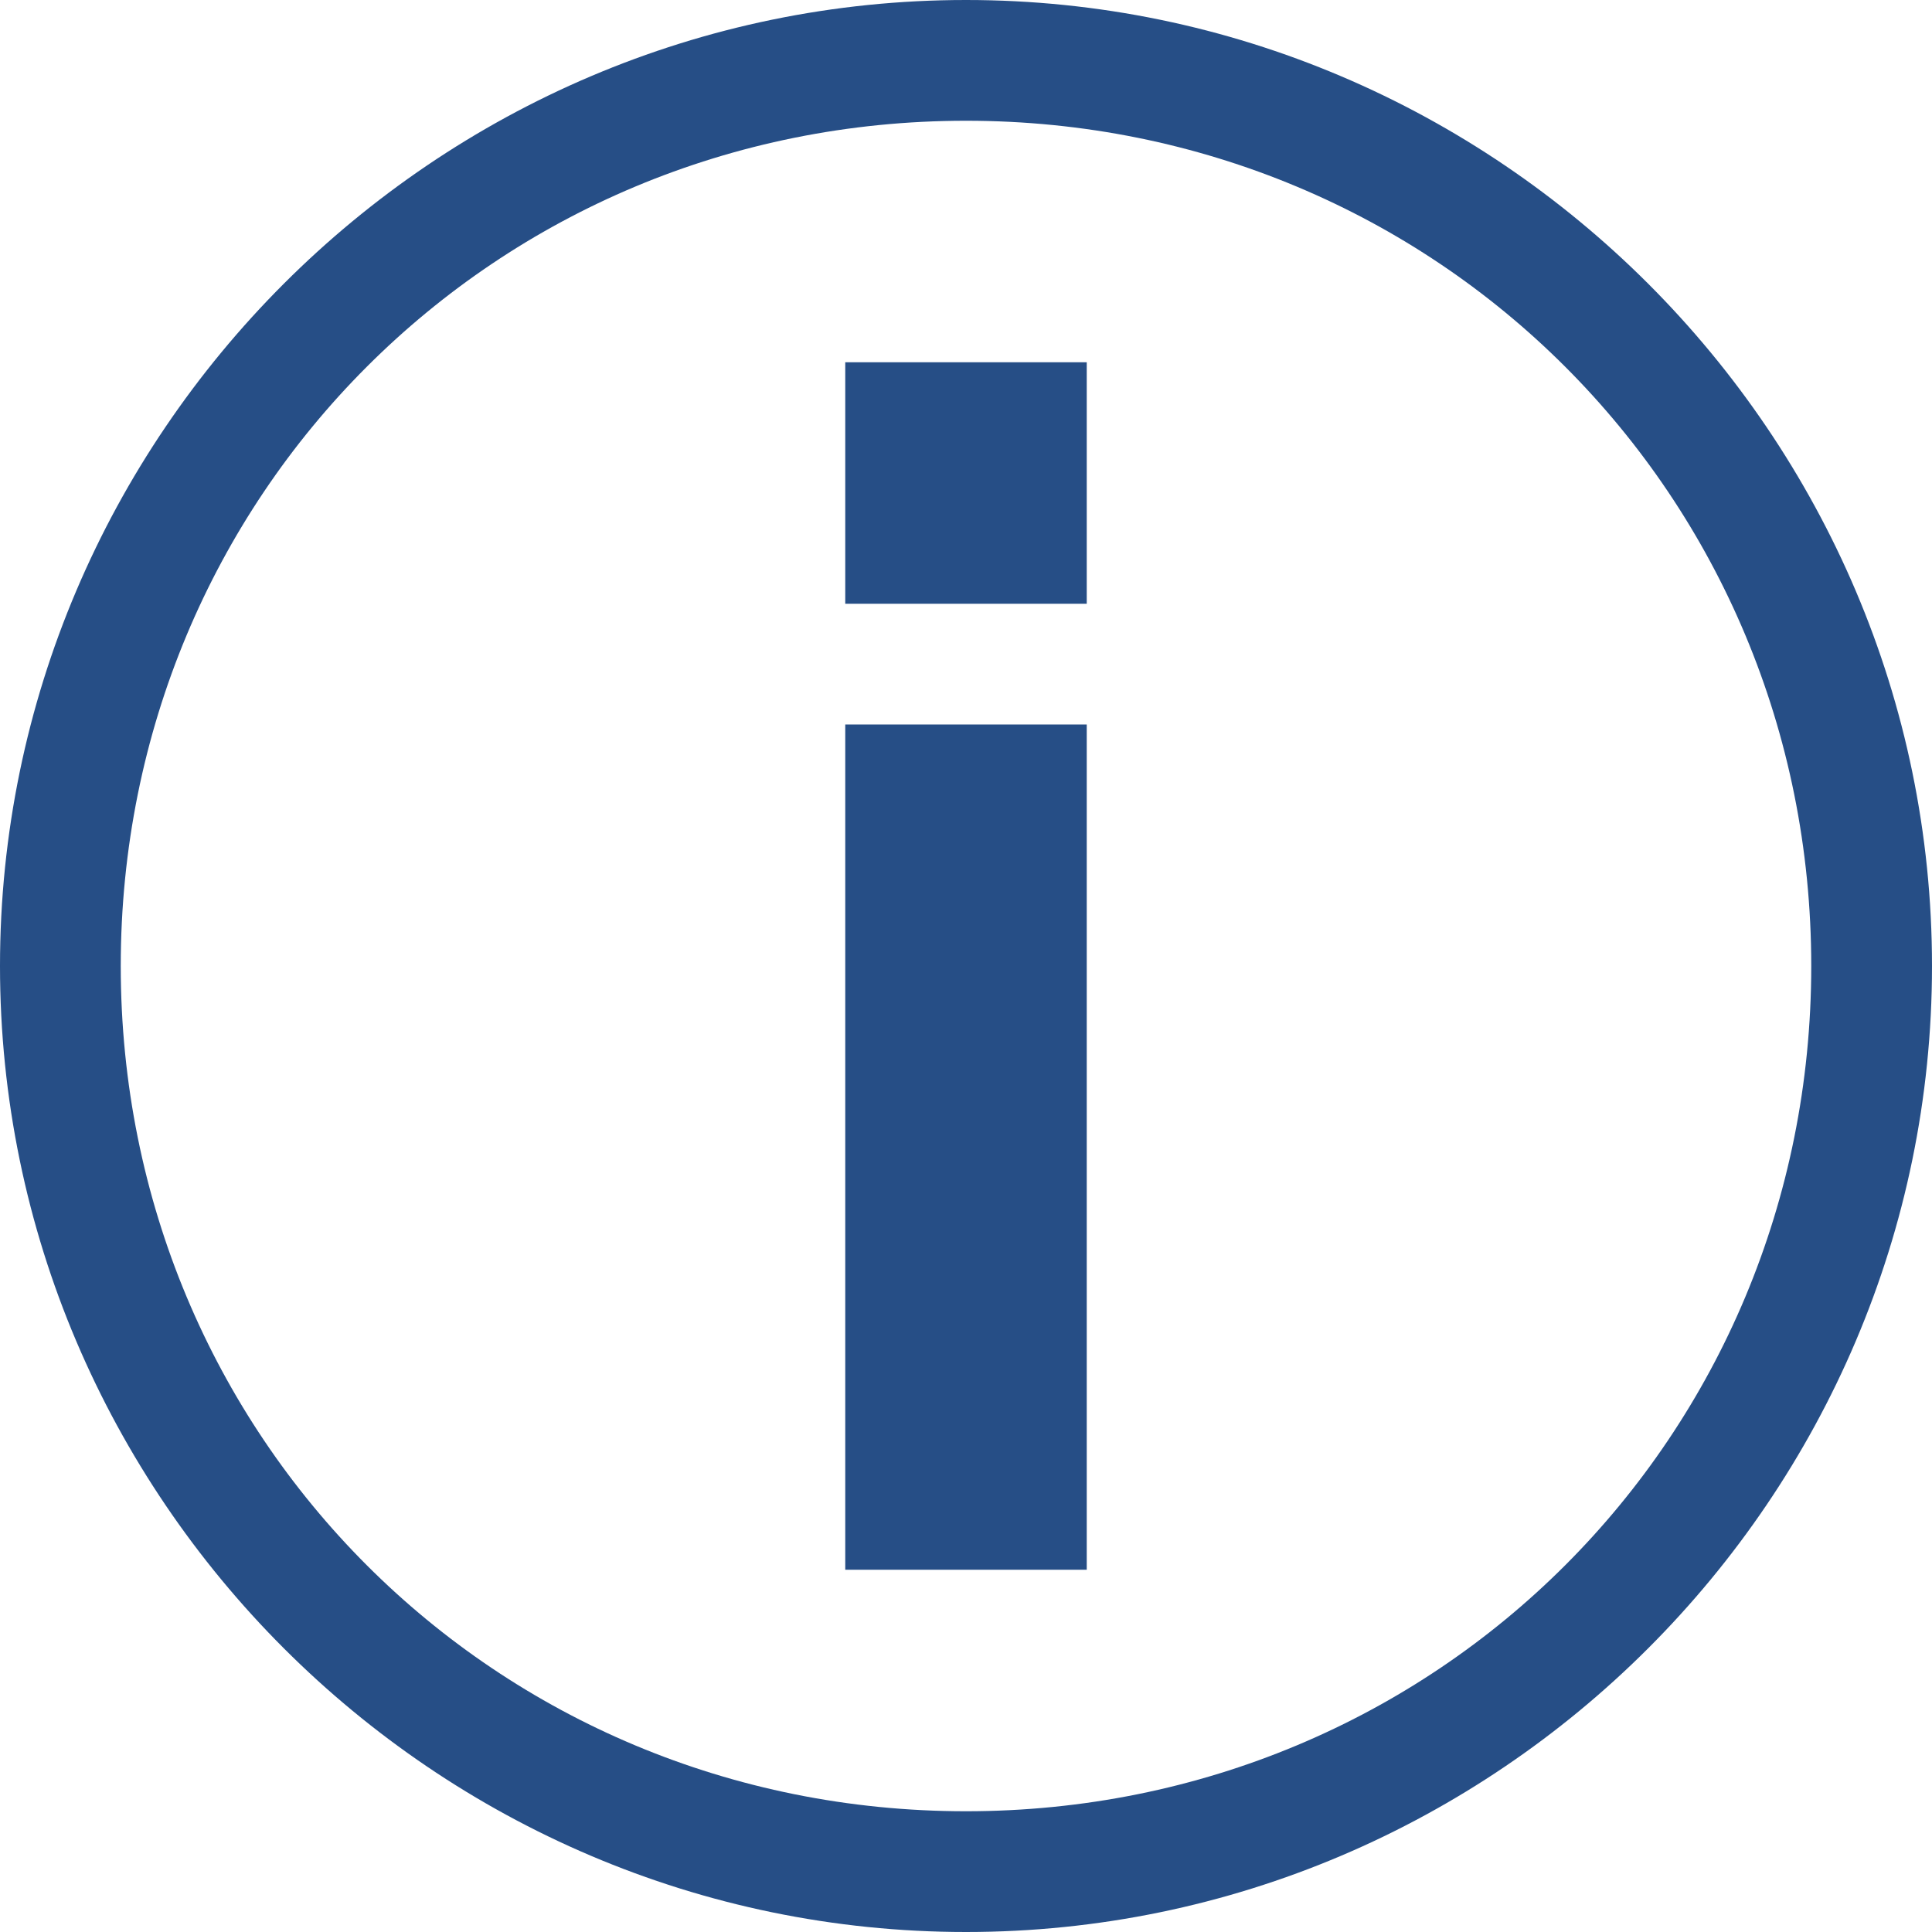
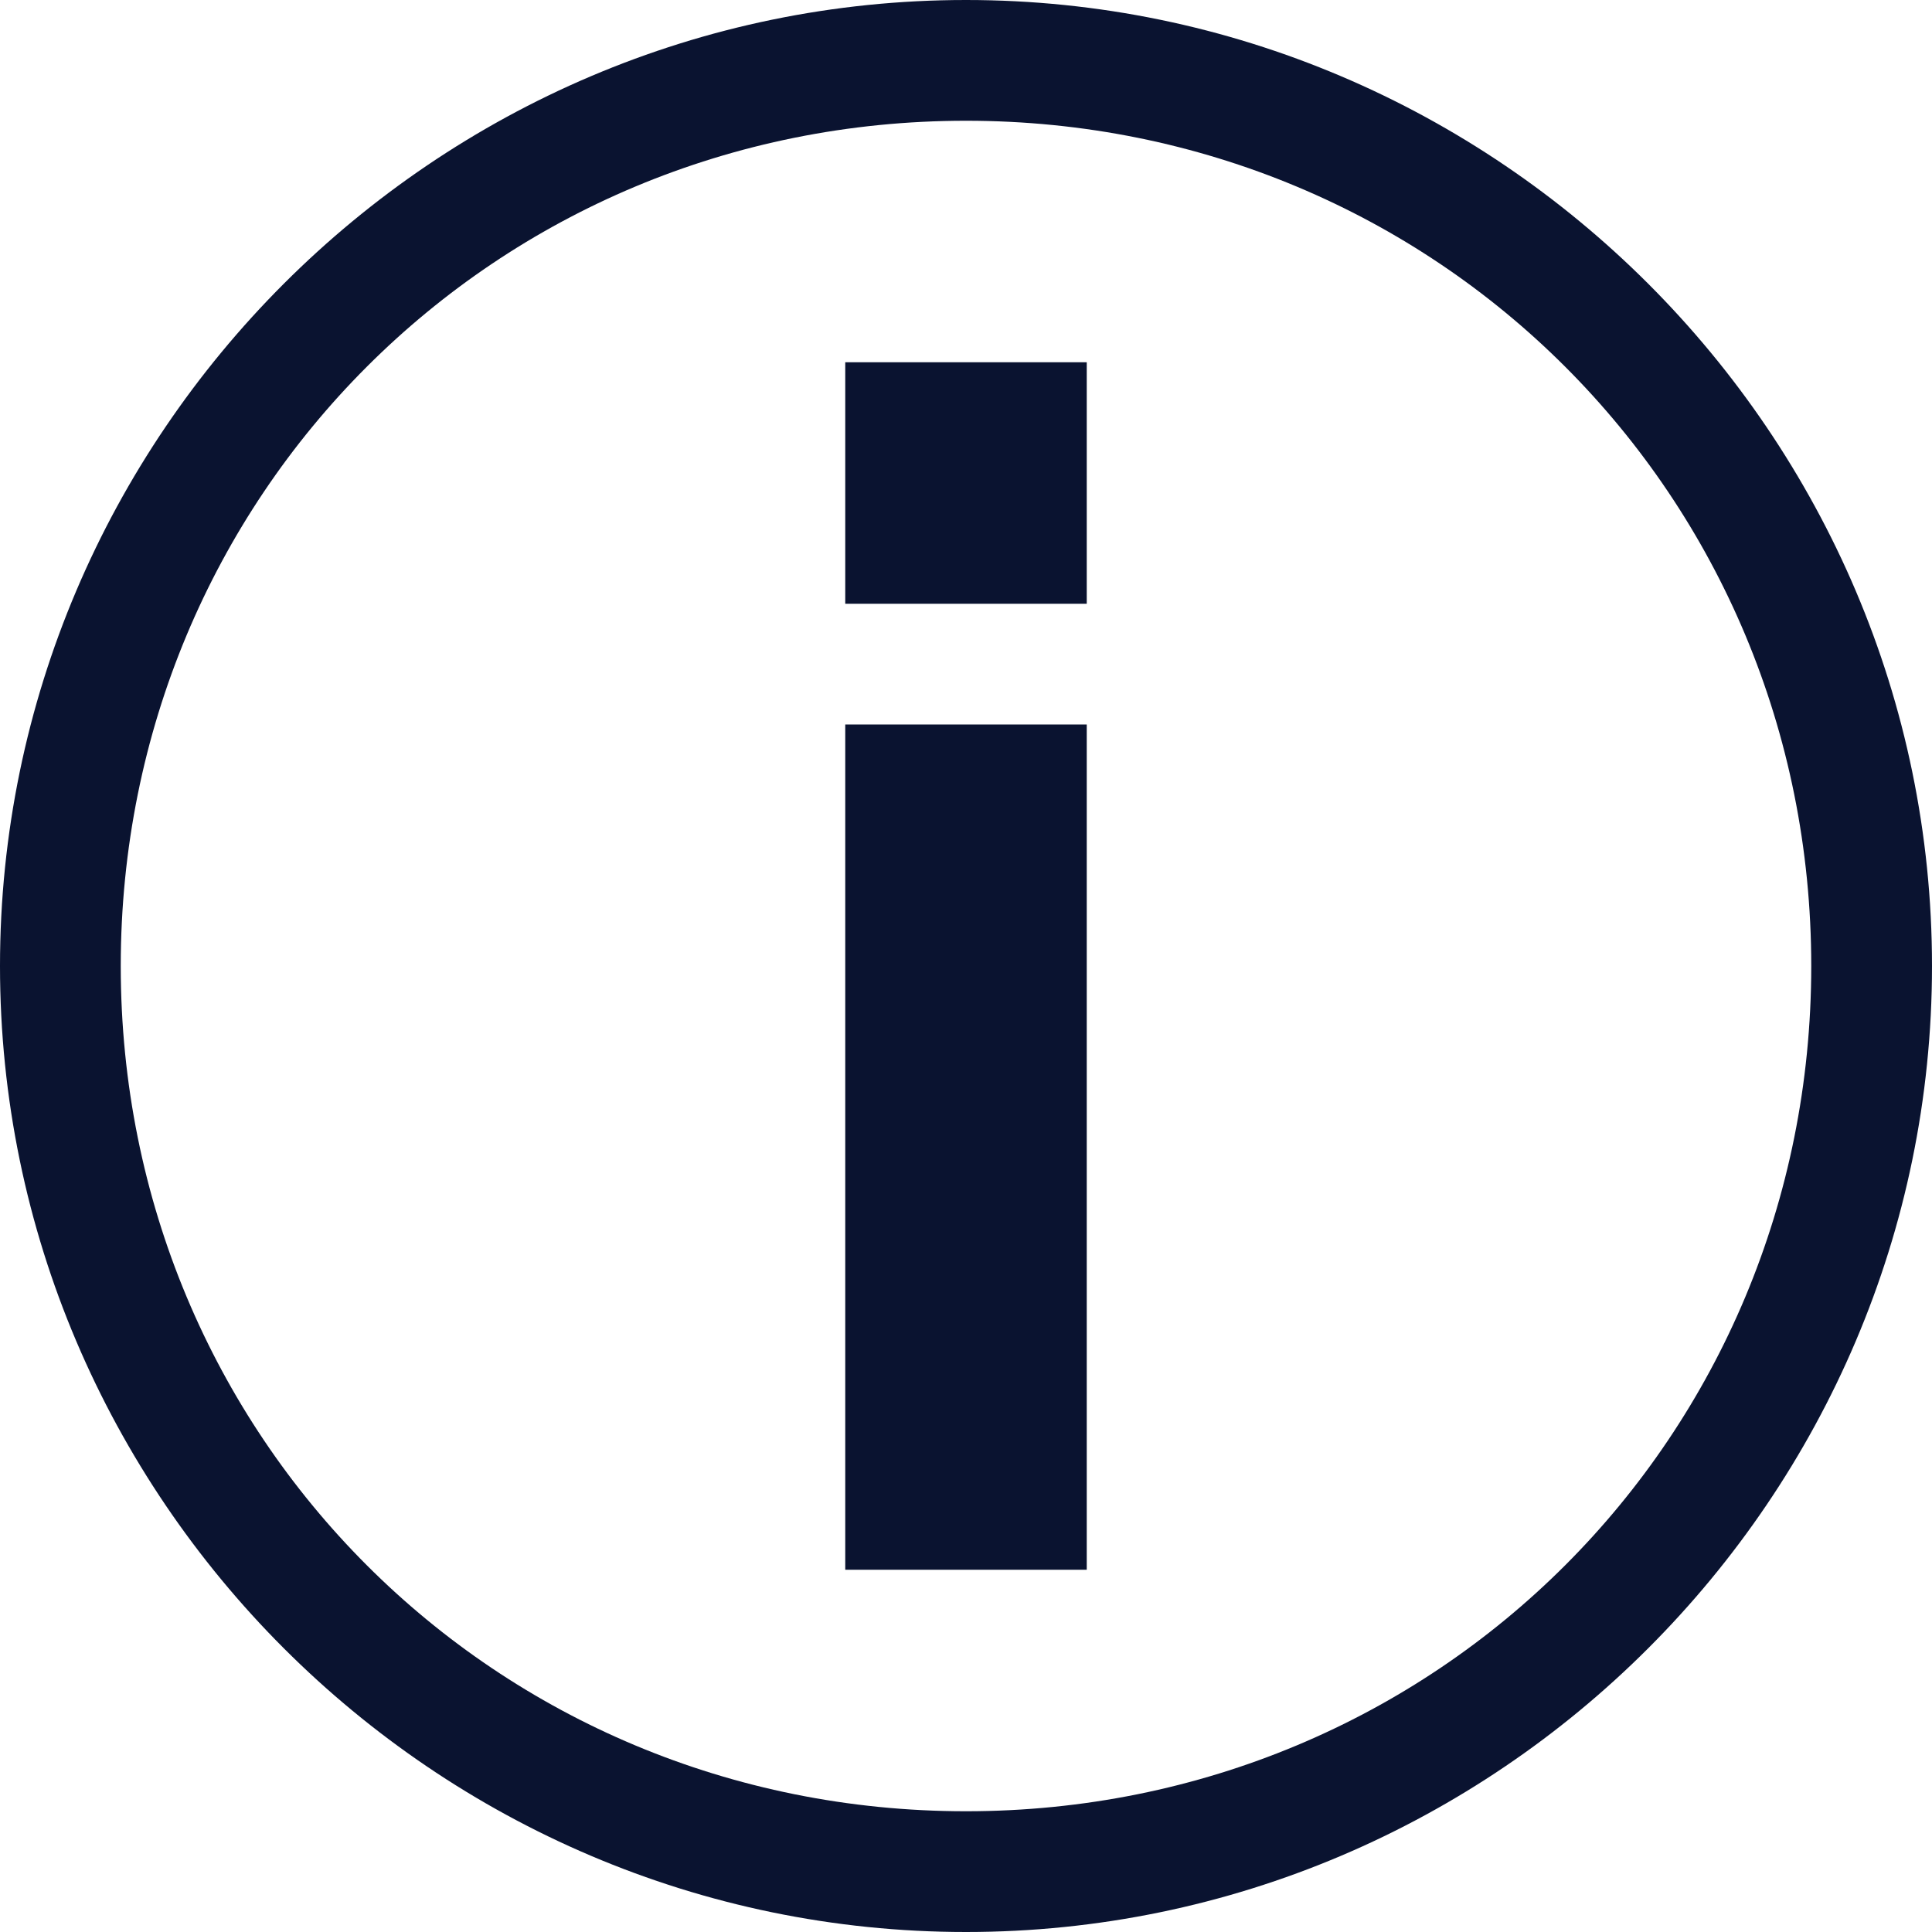
<svg xmlns="http://www.w3.org/2000/svg" version="1.1" width="16" height="16" viewBox="0 0 16 16">
-   <path fill="#264e86" d="M8 1c3.9 0 7 3.1 7 7s-3.1 7-7 7-7-3.1-7-7 3.1-7 7-7zM8 0c-4.4 0-8 3.6-8 8s3.6 8 8 8 8-3.6 8-8-3.6-8-8-8v0z" />
-   <path fill="#264e86" d="M7 6h2v7h-2v-7z" />
-   <path fill="#264e86" d="M7 3h2v2h-2v-2z" />
+   <path fill="#0a1330" d="M8 1c3.9 0 7 3.1 7 7s-3.1 7-7 7-7-3.1-7-7 3.1-7 7-7zM8 0c-4.4 0-8 3.6-8 8s3.6 8 8 8 8-3.6 8-8-3.6-8-8-8v0z" />
+   <path fill="#0a1330" d="M7 6h2v7h-2v-7z" />
+   <path fill="#0a1330" d="M7 3h2v2h-2v-2z" />
</svg>
